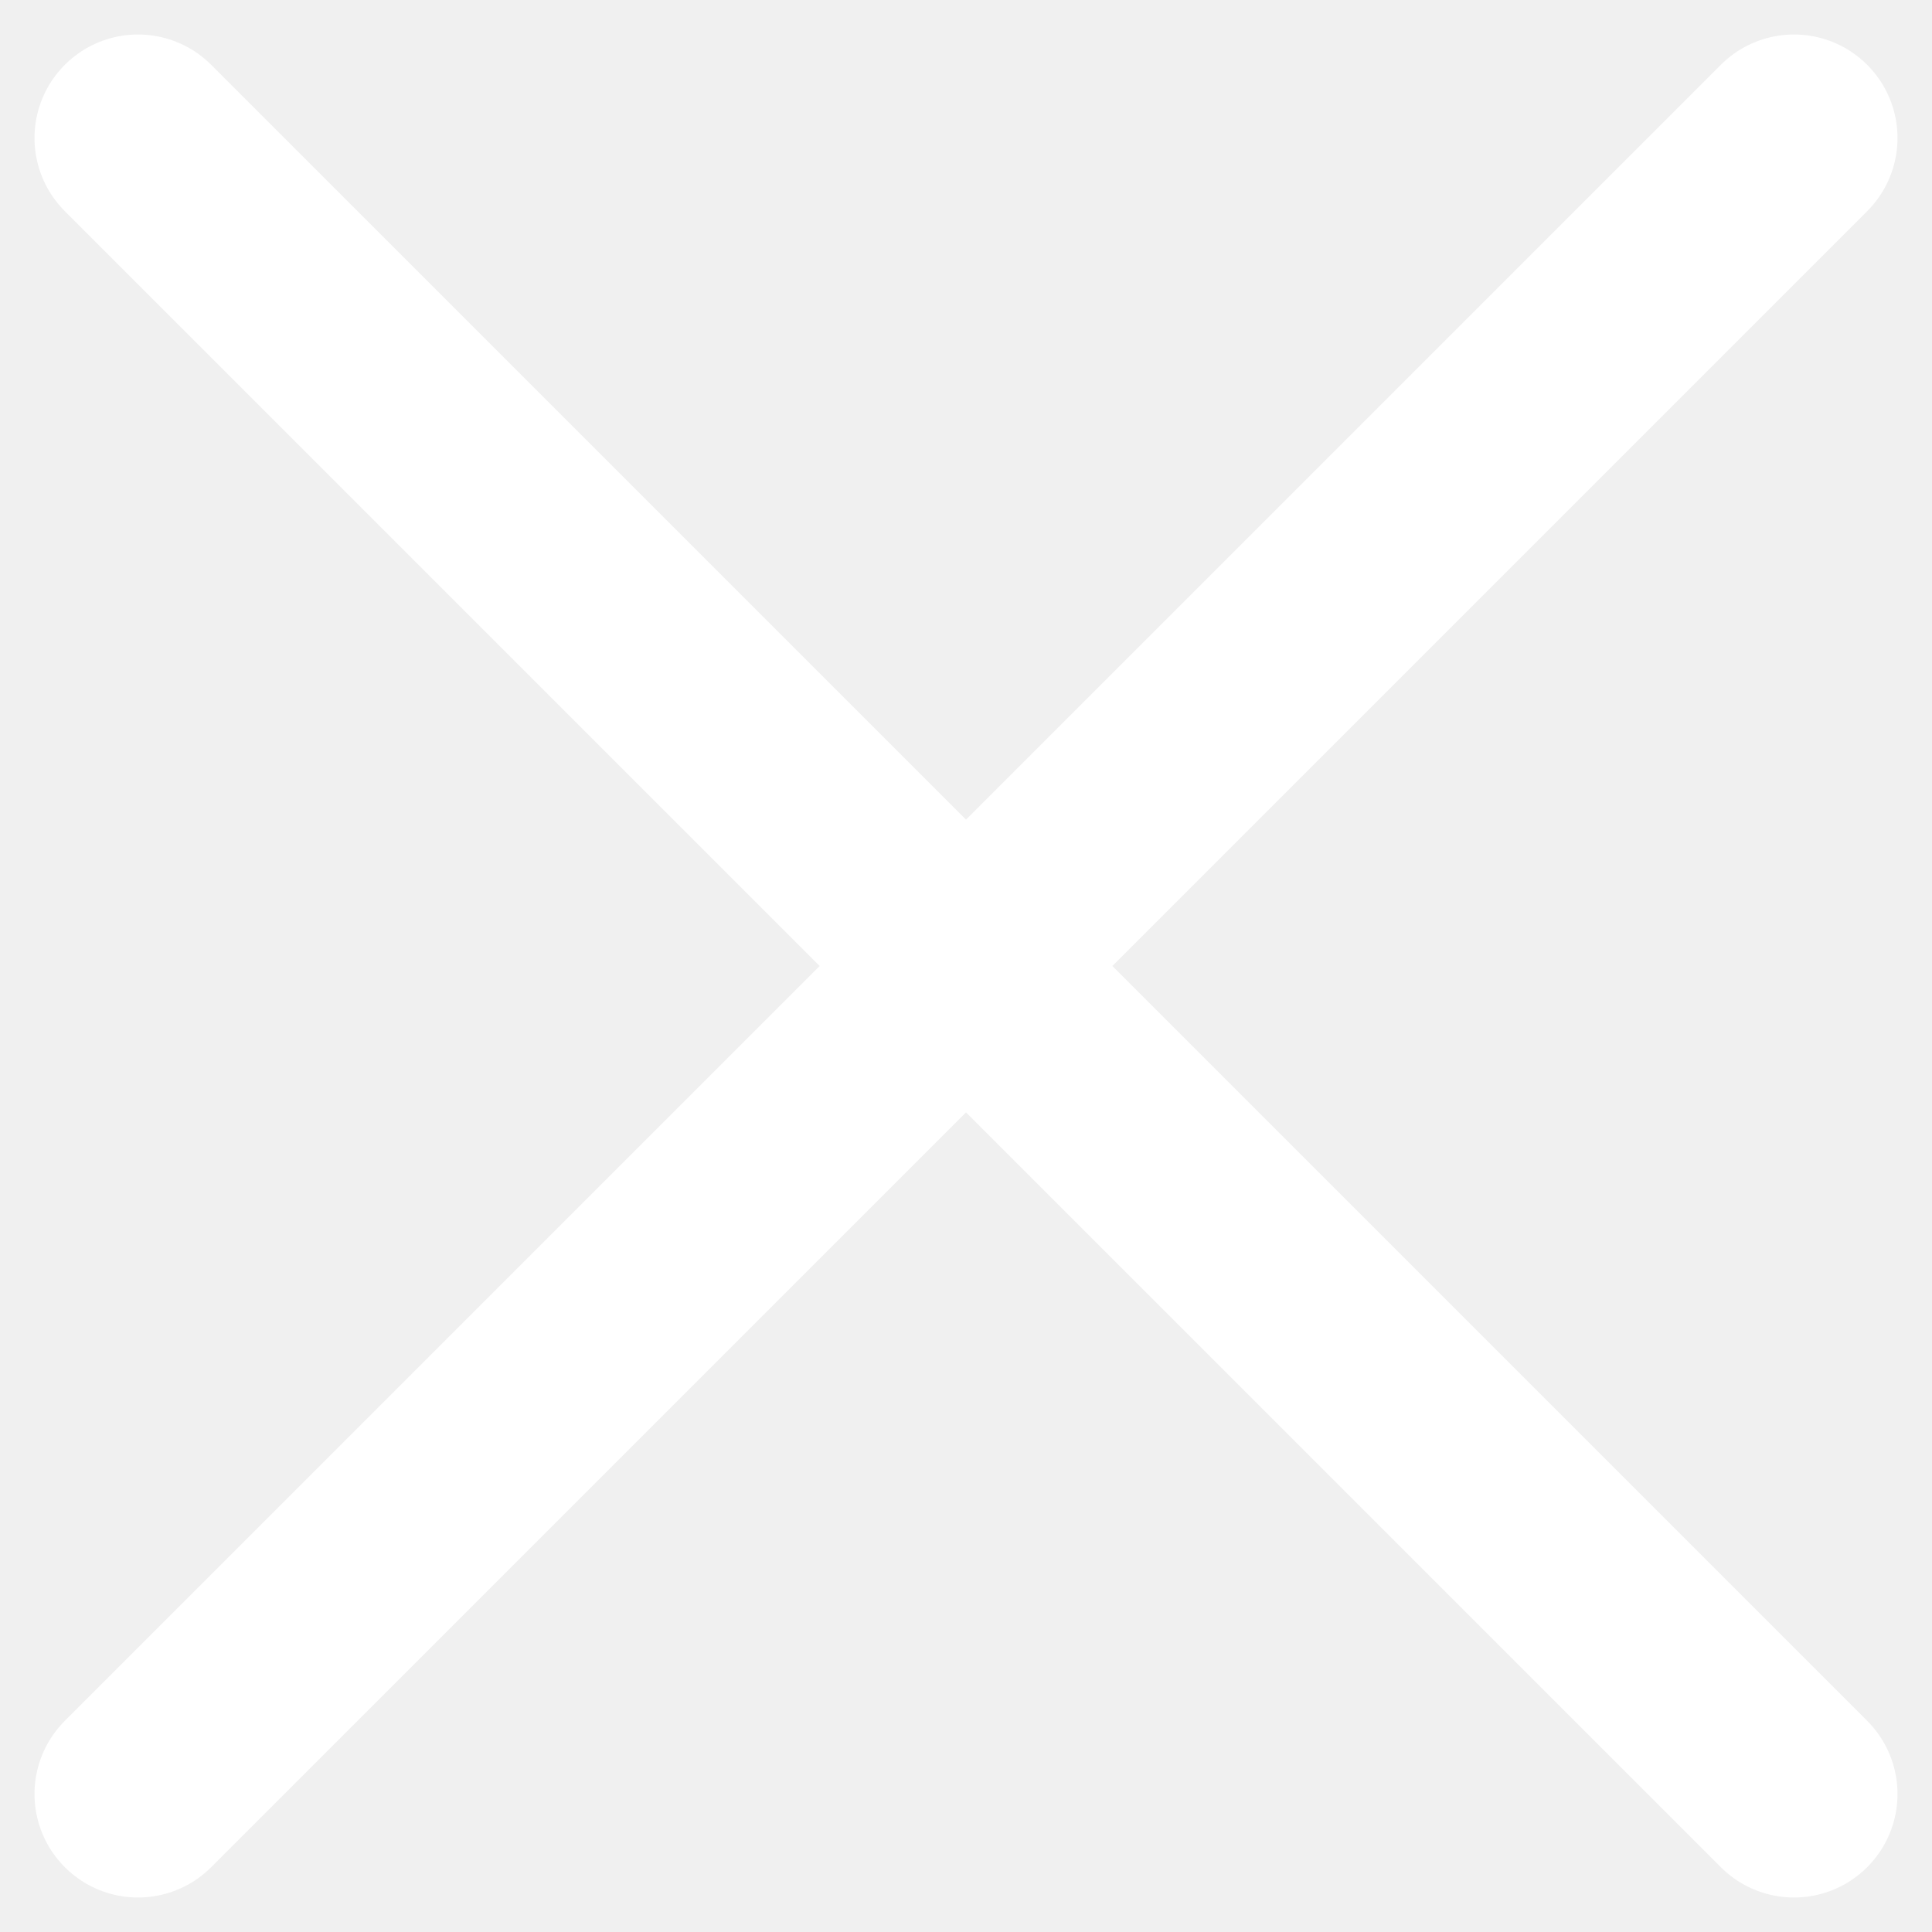
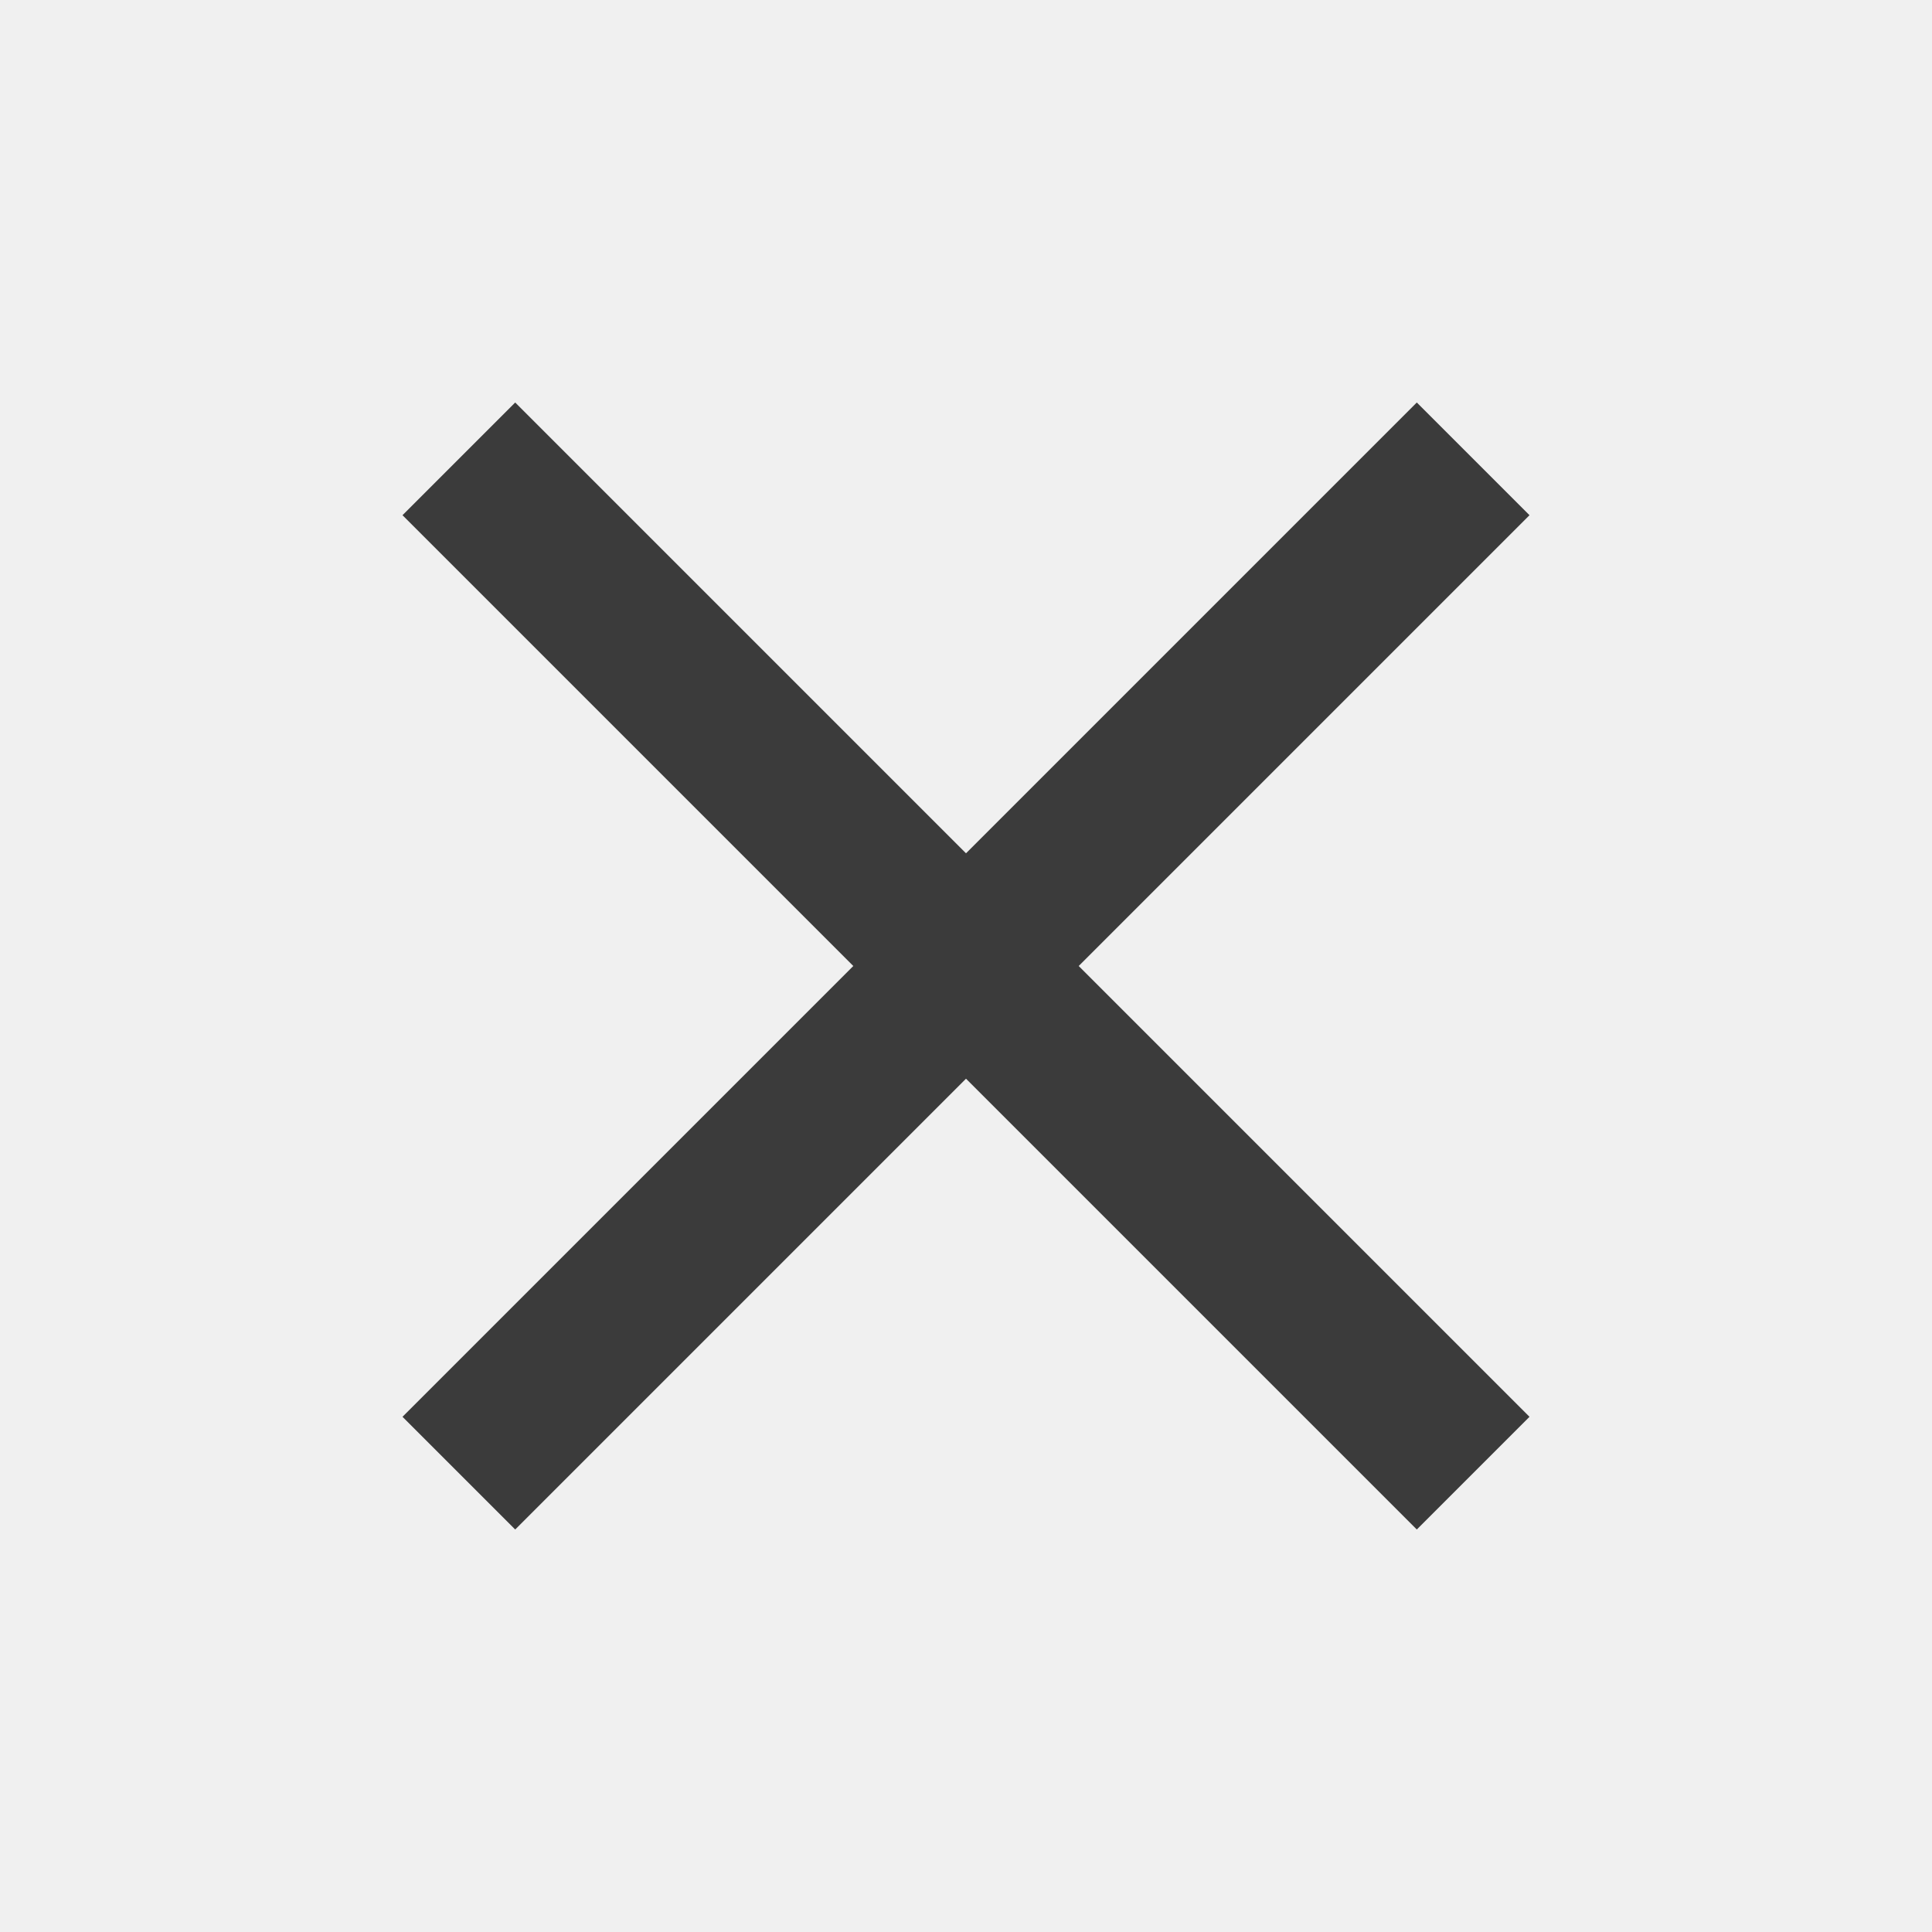
- <svg xmlns="http://www.w3.org/2000/svg" width="28" height="28" viewBox="0 0 28 28" fill="none">
-   <path d="M26 2L2 26M2 2L26 26" stroke="white" stroke-width="3" stroke-linecap="round" stroke-linejoin="round" />
+ <svg xmlns="http://www.w3.org/2000/svg" width="24" height="24" viewBox="0 0 24 24" fill="none">
+   <path d="M6.4 19L5 17.6L10.6 12L5 6.4L6.4 5L12 10.6L17.6 5L19 6.4L13.4 12L19 17.6L17.6 19L12 13.4L6.4 19Z" fill="#3B3B3B" />
</svg>
